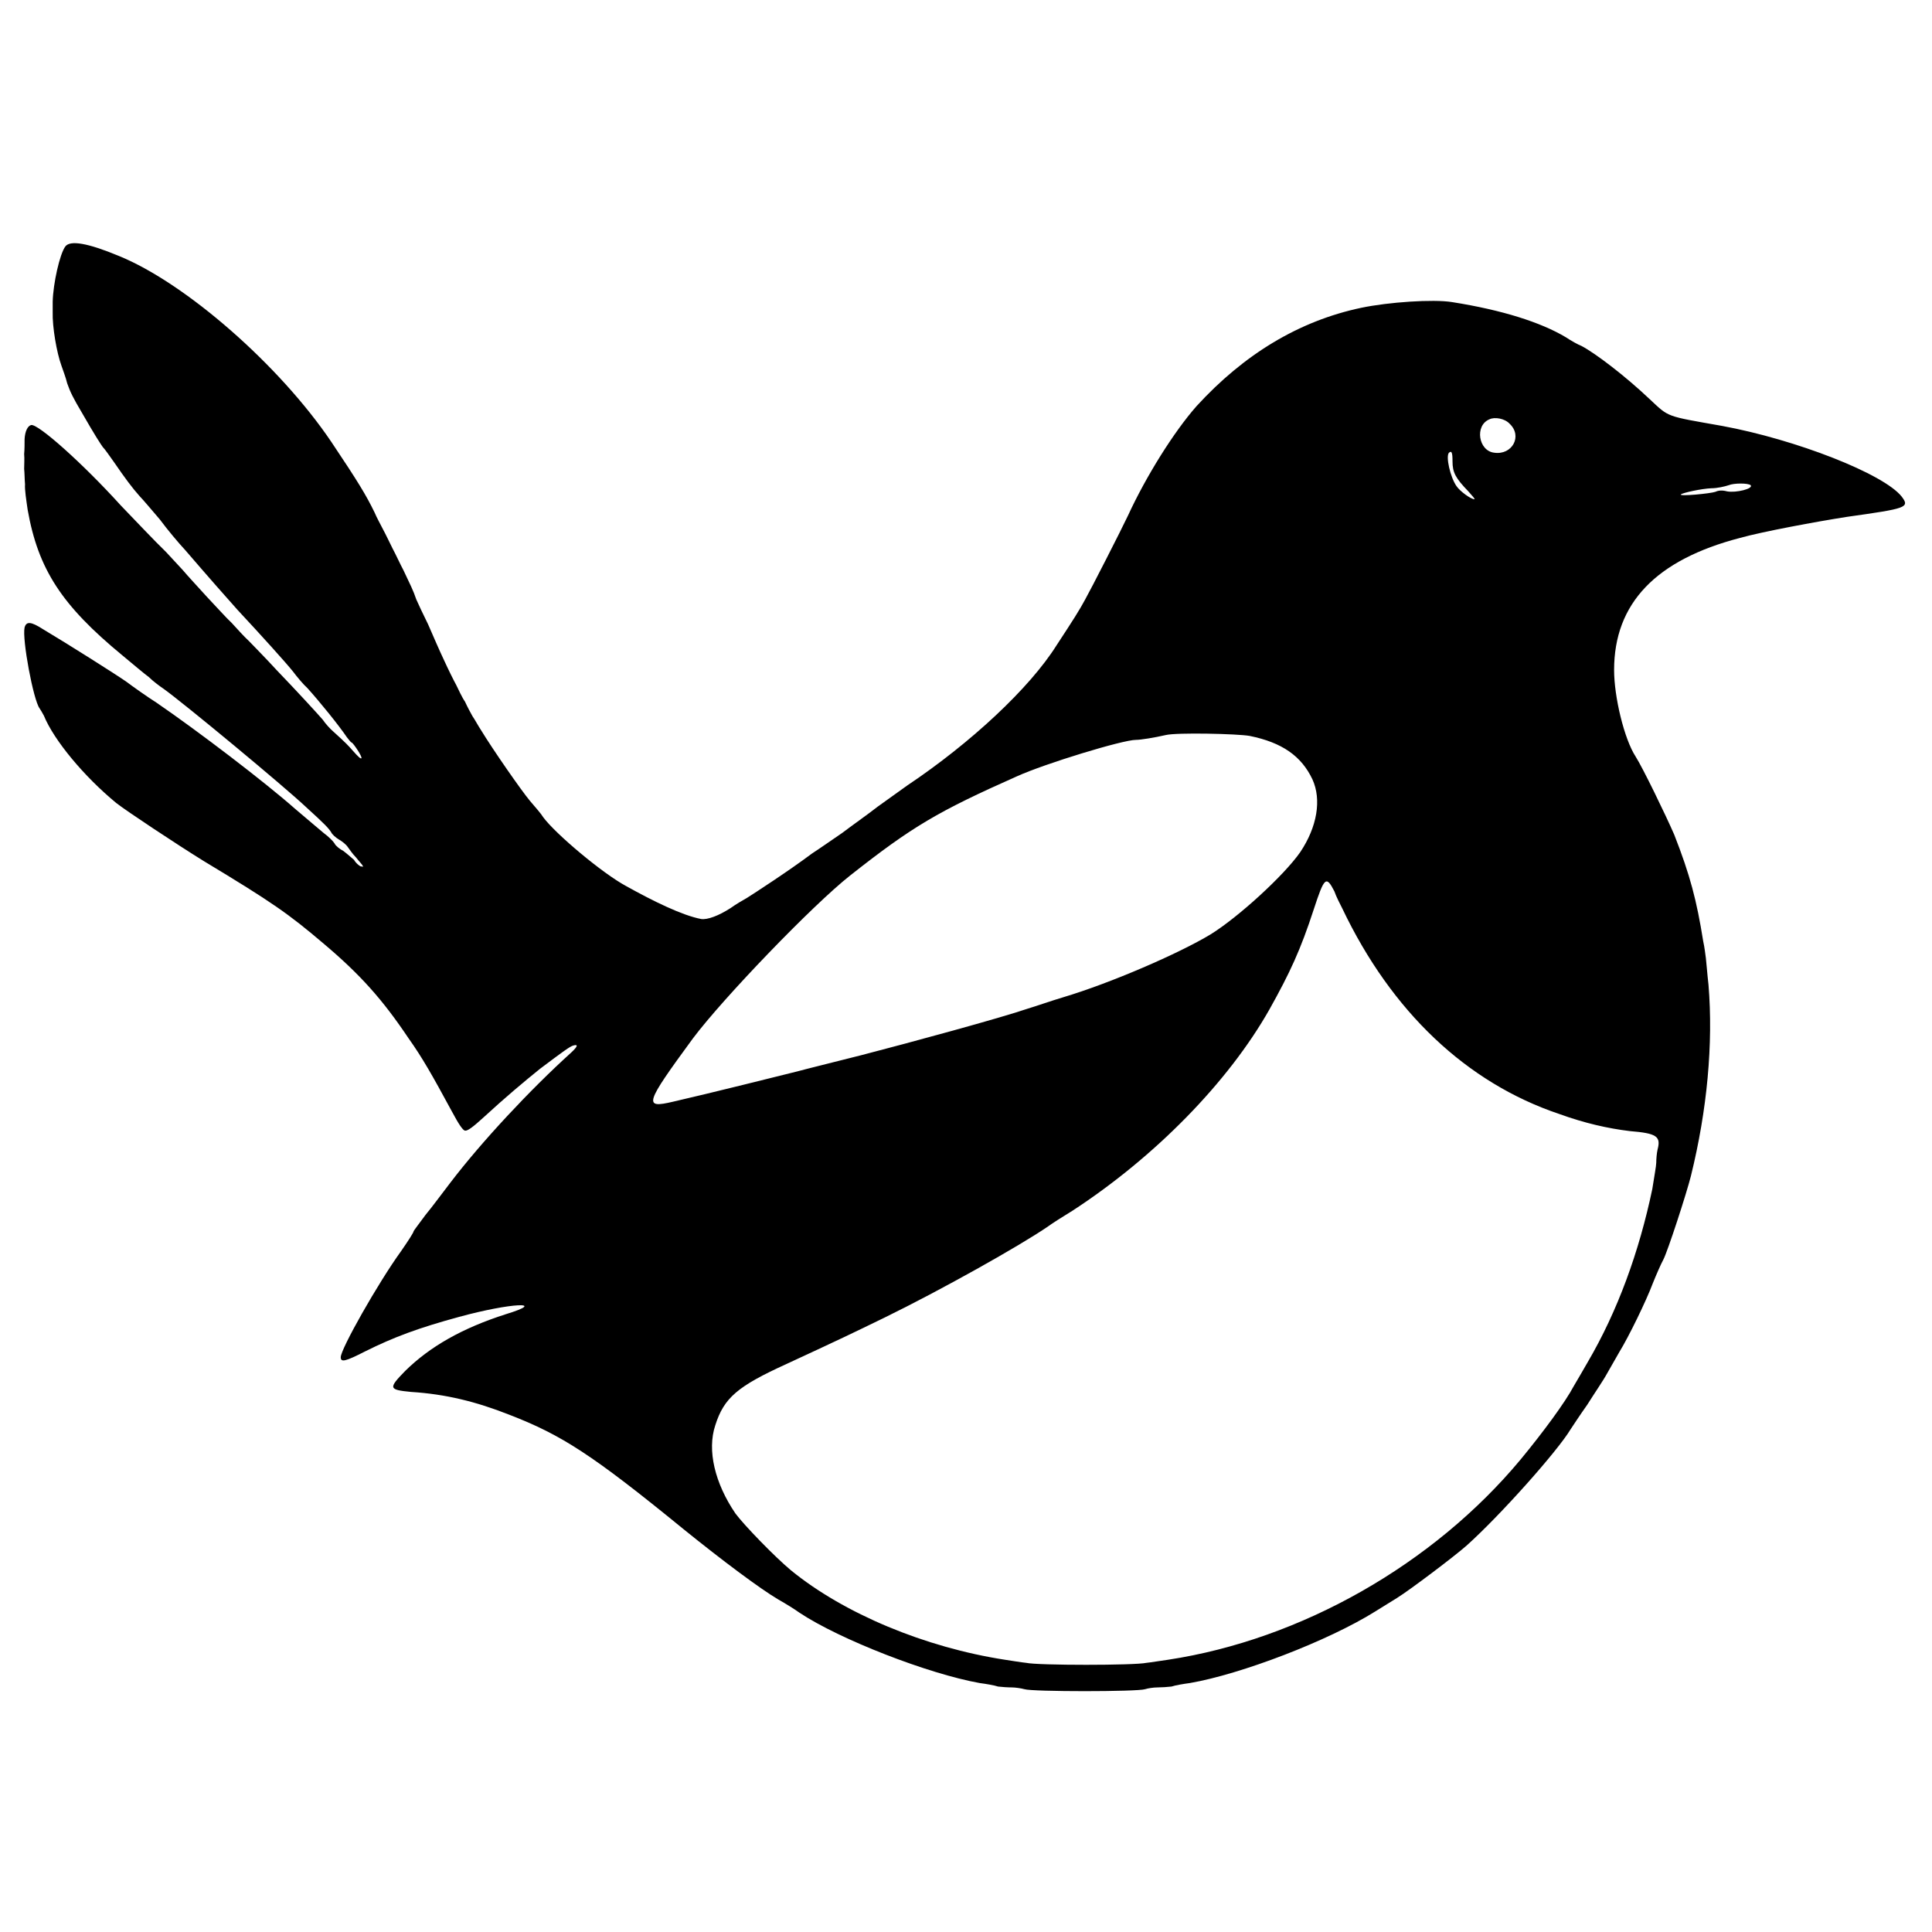
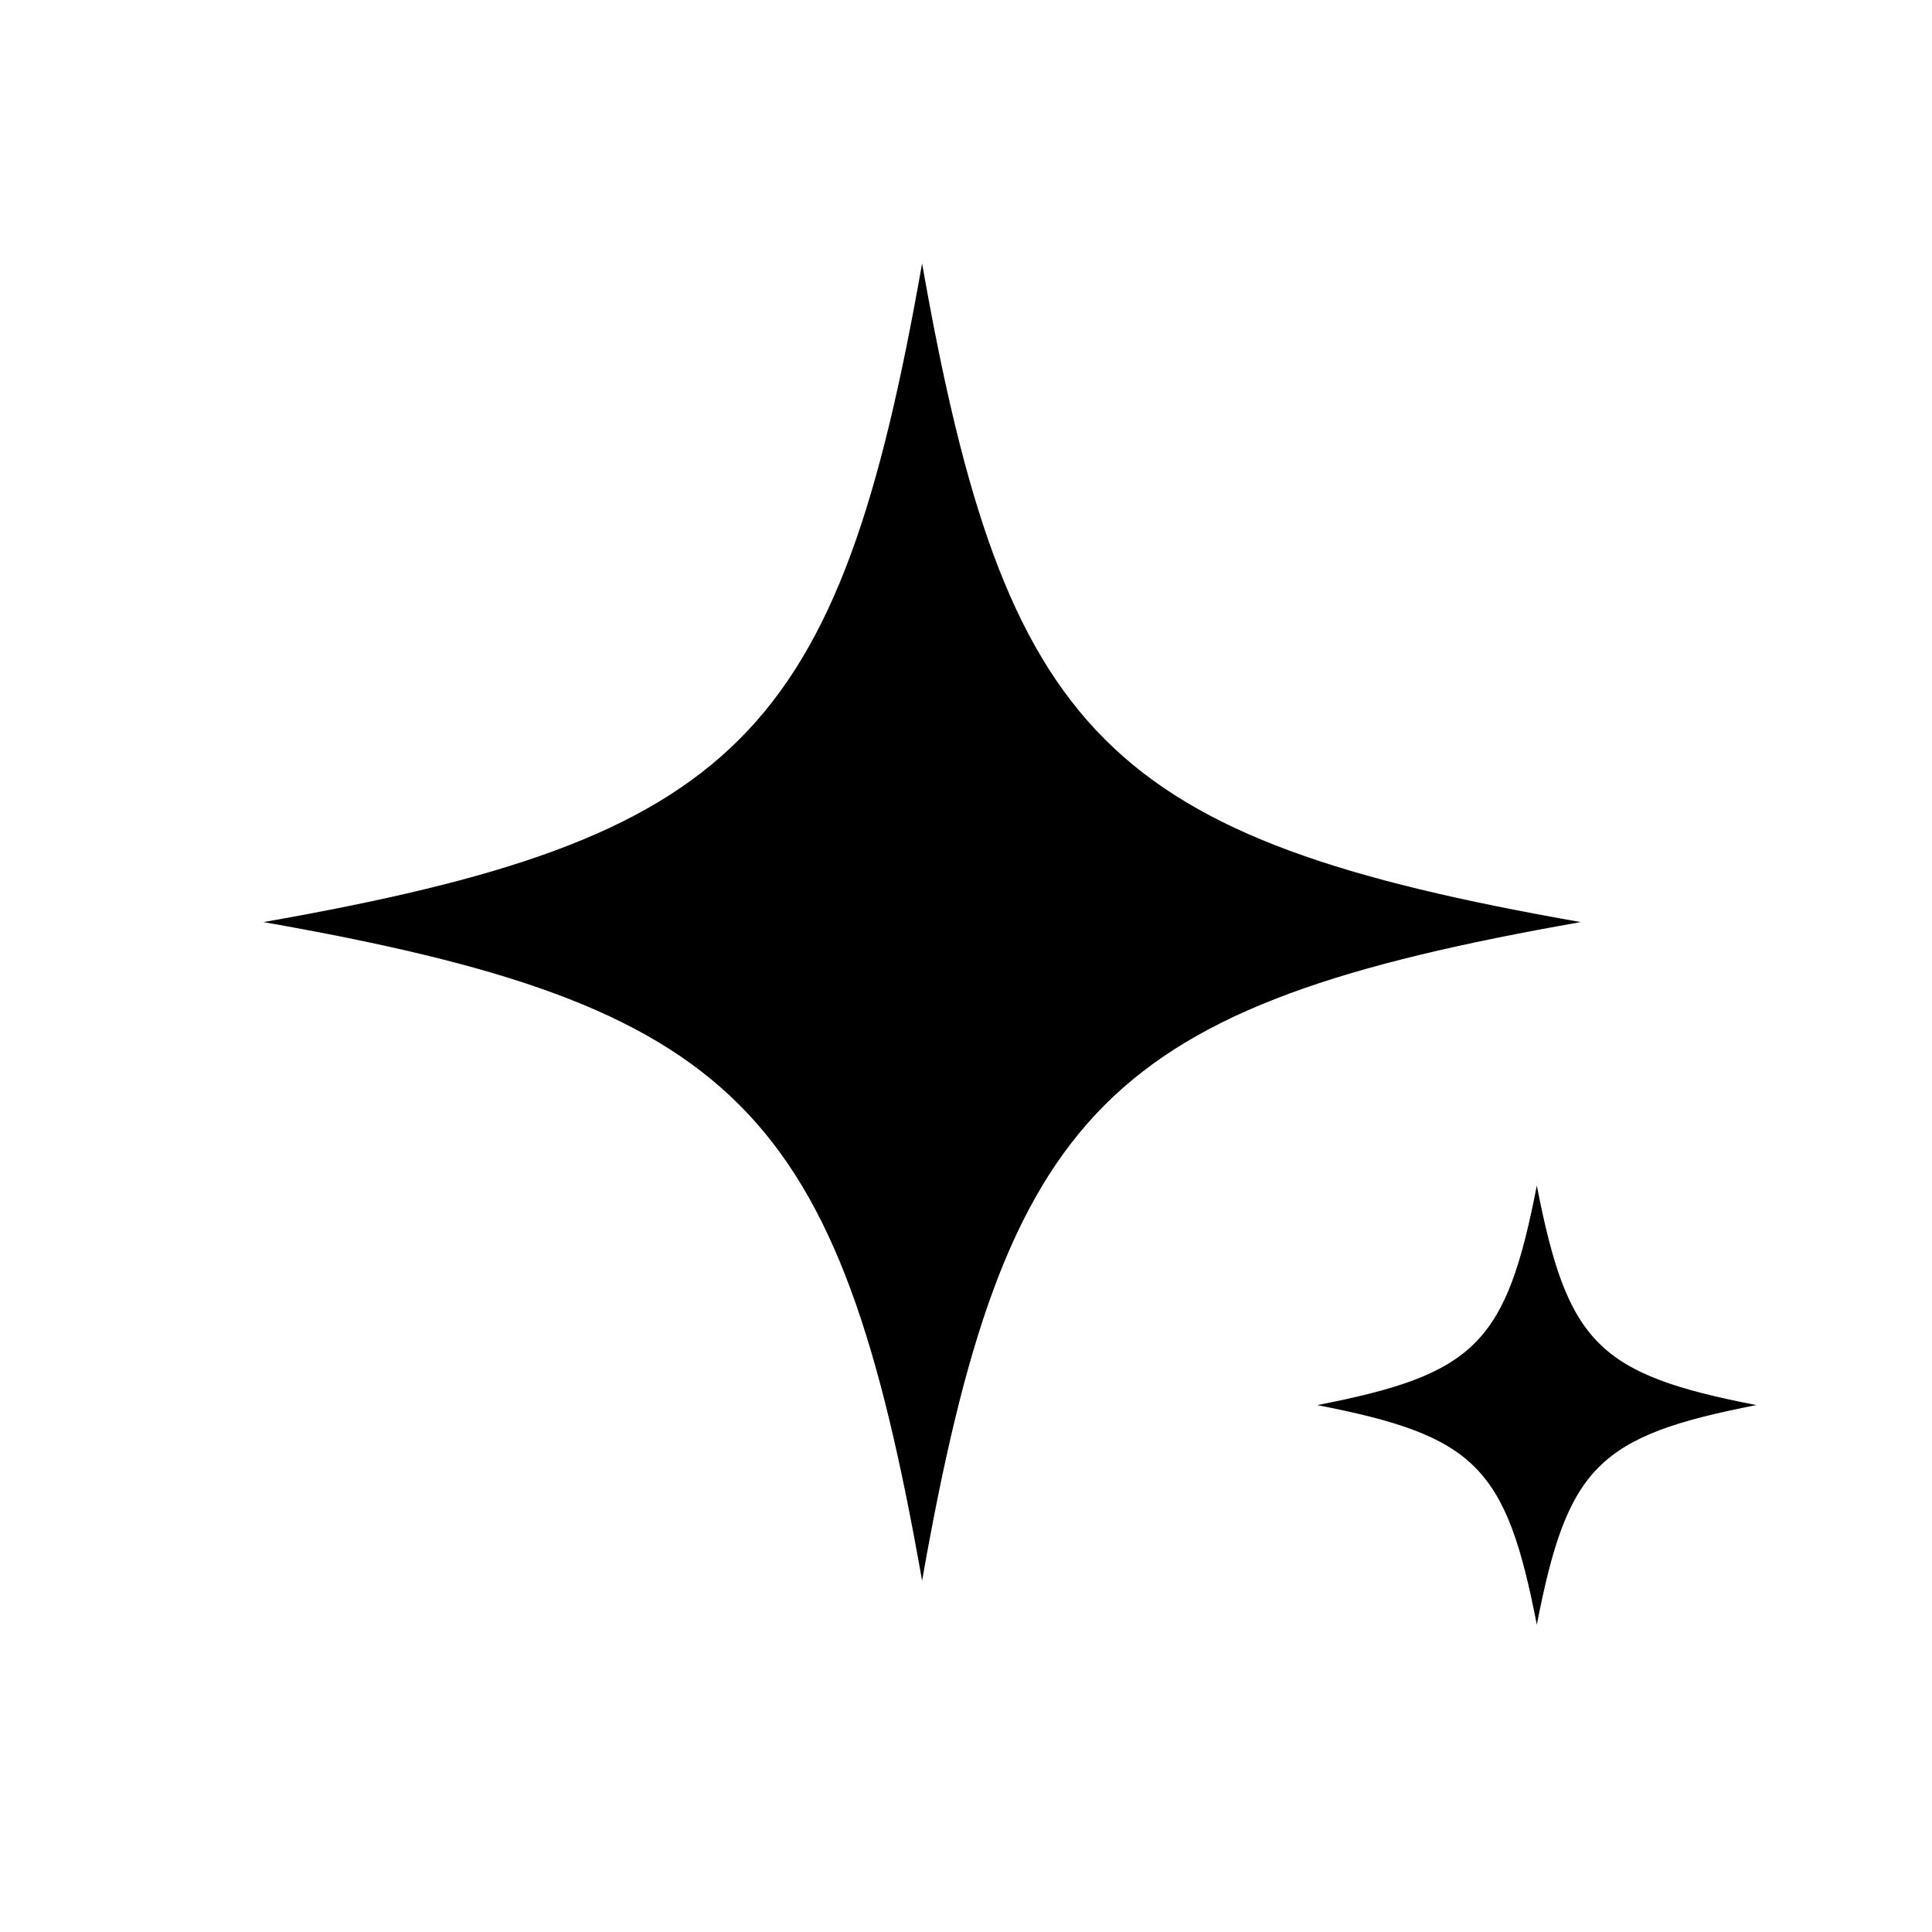
<svg xmlns="http://www.w3.org/2000/svg" viewBox="0 0 44 44">
-   <path fill-rule="evenodd" d="M1.49 5.61C1.36 5.78 1.21 6.46 1.2 6.87C1.2 6.91 1.2 7.02 1.2 7.11C1.19 7.44 1.29 8.03 1.4 8.33C1.43 8.42 1.5 8.6 1.53 8.73C1.6 8.93 1.67 9.07 1.86 9.39C2.17 9.93 2.29 10.11 2.34 10.18C2.39 10.23 2.5 10.39 2.6 10.53C2.84 10.88 3.01 11.11 3.18 11.3C3.25 11.37 3.46 11.62 3.64 11.83C3.81 12.06 4.07 12.37 4.22 12.53C4.71 13.1 5.22 13.68 5.41 13.89C5.96 14.48 6.51 15.09 6.67 15.29C6.76 15.41 6.91 15.59 7 15.67C7.28 15.98 7.71 16.51 7.9 16.79C7.95 16.85 7.99 16.91 8.01 16.91C8.05 16.93 8.26 17.24 8.23 17.27C8.21 17.28 8.17 17.25 8.02 17.08C7.94 16.99 7.89 16.93 7.59 16.66C7.52 16.6 7.41 16.48 7.35 16.39C7.22 16.24 6.77 15.75 6.29 15.25C6.17 15.12 6.02 14.96 5.96 14.9C5.9 14.84 5.77 14.7 5.67 14.6C5.56 14.5 5.39 14.31 5.28 14.19C5.16 14.08 4.91 13.8 4.71 13.59C4.52 13.38 4.26 13.1 4.16 12.98C4.05 12.86 3.88 12.68 3.78 12.57C3.54 12.34 3.03 11.8 2.75 11.51C1.89 10.56 0.87 9.65 0.71 9.68C0.63 9.7 0.57 9.82 0.56 10C0.56 10.09 0.56 10.24 0.55 10.34C0.56 10.44 0.55 10.6 0.55 10.68C0.56 10.76 0.56 10.92 0.57 11.03C0.56 11.15 0.6 11.4 0.63 11.61C0.87 12.97 1.41 13.79 2.78 14.92C3.01 15.11 3.28 15.34 3.39 15.42C3.48 15.51 3.64 15.63 3.73 15.69C4.19 16.02 6.45 17.89 6.98 18.39C7.41 18.78 7.48 18.86 7.54 18.95C7.56 19 7.65 19.08 7.72 19.12C7.79 19.16 7.88 19.23 7.92 19.29C7.95 19.33 8.03 19.45 8.11 19.53C8.18 19.62 8.26 19.7 8.26 19.72C8.29 19.74 8.27 19.74 8.21 19.73C8.17 19.71 8.1 19.65 8.06 19.58C8 19.53 7.9 19.44 7.82 19.38C7.74 19.34 7.64 19.26 7.62 19.21C7.59 19.16 7.48 19.05 7.37 18.97C7.26 18.88 6.97 18.63 6.72 18.42C6.03 17.81 4.51 16.65 3.56 16C3.34 15.86 3.03 15.64 2.87 15.52C2.61 15.34 1.55 14.67 0.98 14.33C0.7 14.15 0.6 14.15 0.56 14.29C0.5 14.56 0.76 15.94 0.9 16.13C0.92 16.16 0.97 16.24 1 16.3C1.23 16.86 1.91 17.68 2.65 18.29C2.88 18.47 4.01 19.22 4.64 19.61C6.2 20.55 6.57 20.81 7.37 21.49C8.2 22.19 8.71 22.76 9.3 23.64C9.62 24.09 9.84 24.48 10.29 25.31C10.45 25.61 10.54 25.74 10.59 25.75C10.65 25.76 10.78 25.66 11.01 25.45C11.51 24.99 11.94 24.63 12.3 24.34C12.82 23.95 12.98 23.83 13.06 23.81C13.17 23.78 13.16 23.83 13.01 23.97C12.07 24.82 10.97 26 10.26 26.93C10.09 27.15 9.84 27.49 9.69 27.67C9.55 27.86 9.42 28.03 9.42 28.04C9.42 28.07 9.29 28.27 9.13 28.5C8.61 29.22 7.76 30.72 7.76 30.91C7.76 31.03 7.86 31.01 8.31 30.78C8.97 30.45 9.54 30.24 10.46 29.99C11.63 29.67 12.5 29.63 11.52 29.93C10.52 30.25 9.79 30.67 9.23 31.22C8.84 31.62 8.85 31.65 9.36 31.7C10.15 31.75 10.84 31.92 11.6 32.22C12.79 32.68 13.49 33.13 15.56 34.82C16.45 35.54 17.32 36.19 17.73 36.43C17.89 36.52 18.1 36.65 18.21 36.73C19.13 37.34 21.14 38.12 22.31 38.33C22.46 38.35 22.64 38.38 22.73 38.41C22.81 38.42 22.95 38.43 23.05 38.43C23.12 38.43 23.26 38.45 23.33 38.47C23.51 38.53 25.9 38.53 26.08 38.47C26.14 38.45 26.27 38.43 26.36 38.43C26.45 38.43 26.6 38.42 26.68 38.41C26.77 38.38 26.95 38.35 27.1 38.33C28.26 38.13 30.25 37.37 31.32 36.7C31.48 36.6 31.71 36.46 31.82 36.39C32.11 36.21 33.13 35.44 33.4 35.2C34.17 34.51 35.47 33.05 35.77 32.55C35.81 32.49 35.98 32.23 36.15 31.99C36.3 31.75 36.52 31.43 36.6 31.28C36.69 31.12 36.81 30.91 36.88 30.79C37.09 30.45 37.49 29.63 37.64 29.23C37.72 29.03 37.83 28.78 37.88 28.69C37.98 28.5 38.41 27.18 38.51 26.78C38.88 25.28 39.02 23.77 38.91 22.43C38.88 22.17 38.86 21.89 38.85 21.82C38.84 21.75 38.82 21.57 38.79 21.44C38.64 20.5 38.49 19.93 38.13 19.01C37.93 18.55 37.41 17.48 37.25 17.23C36.99 16.83 36.76 15.87 36.76 15.26C36.76 13.74 37.71 12.75 39.63 12.25C40.13 12.11 41.36 11.88 42.07 11.77C43.42 11.58 43.5 11.56 43.31 11.31C42.9 10.79 40.9 10.01 39.22 9.7C37.92 9.47 38.02 9.51 37.57 9.09C37.01 8.56 36.34 8.05 36.02 7.88C35.94 7.85 35.78 7.76 35.66 7.68C35.09 7.34 34.21 7.06 33.07 6.88C32.64 6.81 31.62 6.88 31 7.01C29.58 7.31 28.33 8.07 27.25 9.25C26.73 9.84 26.1 10.85 25.69 11.74C25.53 12.08 24.84 13.43 24.71 13.66C24.58 13.9 24.46 14.09 24.06 14.7C23.45 15.67 22.11 16.92 20.66 17.89C20.52 17.99 20.23 18.2 19.99 18.37C19.76 18.55 19.39 18.81 19.18 18.97C18.96 19.12 18.66 19.33 18.49 19.44C17.97 19.83 17.17 20.35 17.01 20.45C16.92 20.5 16.75 20.6 16.64 20.68C16.36 20.86 16.11 20.95 15.97 20.93C15.54 20.85 14.87 20.52 14.26 20.18C13.72 19.89 12.65 18.99 12.37 18.61C12.33 18.54 12.19 18.38 12.07 18.24C11.87 18 11.23 17.08 10.95 16.62C10.89 16.53 10.81 16.38 10.76 16.31C10.72 16.24 10.64 16.09 10.59 15.98C10.52 15.88 10.44 15.7 10.39 15.6C10.34 15.51 10.21 15.25 10.11 15.03C10.01 14.82 9.85 14.45 9.75 14.22C9.64 14 9.52 13.74 9.48 13.65C9.41 13.44 9.34 13.31 9.19 12.99C9.12 12.86 9.01 12.62 8.94 12.49C8.87 12.35 8.77 12.14 8.72 12.05C8.67 11.95 8.58 11.79 8.53 11.67C8.34 11.28 8.16 10.98 7.55 10.07C6.37 8.32 4.23 6.45 2.71 5.83C1.99 5.53 1.6 5.47 1.49 5.61ZM34.38 9.65C34.68 9.93 34.44 10.37 34.03 10.31C33.67 10.27 33.58 9.69 33.92 9.55C34.04 9.49 34.27 9.53 34.38 9.65ZM33.08 10.51C33.08 10.76 33.15 10.89 33.44 11.19C33.53 11.29 33.6 11.37 33.58 11.37C33.5 11.37 33.25 11.19 33.17 11.07C33.03 10.87 32.92 10.39 33 10.31C33.06 10.26 33.08 10.3 33.08 10.51ZM39.87 11.05C39.94 11.13 39.53 11.23 39.33 11.19C39.22 11.16 39.13 11.17 39.07 11.2C38.96 11.24 38.24 11.31 38.28 11.26C38.33 11.22 38.75 11.13 38.97 11.12C39.11 11.12 39.28 11.08 39.37 11.05C39.49 11 39.81 11 39.87 11.05ZM28.46 16.76C29.2 16.91 29.64 17.22 29.89 17.75C30.1 18.21 30 18.83 29.61 19.41C29.24 19.94 28.2 20.89 27.57 21.28C26.84 21.72 25.29 22.39 24.22 22.71C23.95 22.79 23.58 22.92 23.41 22.97C22.8 23.18 20.74 23.74 19.62 24.03C18.99 24.19 18.34 24.35 18.16 24.4C17.84 24.48 16.12 24.91 15.33 25.09C14.65 25.25 14.68 25.15 15.78 23.65C16.47 22.73 18.51 20.61 19.36 19.94C20.78 18.82 21.36 18.48 23.16 17.68C23.8 17.39 25.57 16.85 25.87 16.85C25.98 16.85 26.29 16.8 26.55 16.74C26.8 16.68 28.18 16.71 28.46 16.76ZM30.39 20.3C30.43 20.42 30.52 20.59 30.57 20.69C31.69 23.04 33.4 24.66 35.51 25.37C36.09 25.58 36.62 25.7 37.12 25.76C37.73 25.81 37.83 25.88 37.75 26.18C37.73 26.27 37.72 26.4 37.72 26.48C37.72 26.55 37.67 26.82 37.63 27.08C37.33 28.51 36.84 29.86 36.16 31.02C36.06 31.19 35.92 31.44 35.84 31.57C35.65 31.93 35.15 32.61 34.63 33.24C32.64 35.63 29.63 37.34 26.6 37.8C26.44 37.82 26.22 37.86 26.11 37.87C25.84 37.93 23.63 37.93 23.37 37.87C23.26 37.86 23.03 37.82 22.89 37.8C21.07 37.52 19.22 36.75 18.01 35.76C17.65 35.46 16.96 34.75 16.75 34.47C16.28 33.78 16.1 33.03 16.29 32.46C16.49 31.83 16.8 31.57 17.92 31.06C19.13 30.5 19.38 30.38 20.14 30.01C21.43 29.38 23.23 28.37 23.87 27.93C23.95 27.87 24.2 27.71 24.43 27.57C26.3 26.35 27.97 24.65 28.91 22.99C29.38 22.15 29.62 21.63 29.92 20.71C30.16 19.98 30.2 19.93 30.39 20.3Z" />
+   <path fill-rule="evenodd" d="M21 6C22.9 16.8 25.2 19.1 36 21C25.2 22.9 22.9 25.2 21 36C19.1 25.2 16.8 22.9 6 21C16.8 19.1 19.1 16.8 21 6ZM35 27C35.7 30.6 36.4 31.3 40 32C36.4 32.7 35.7 33.4 35 37C34.3 33.4 33.6 32.7 30 32C33.6 31.3 34.3 30.6 35 27Z" />
</svg>
